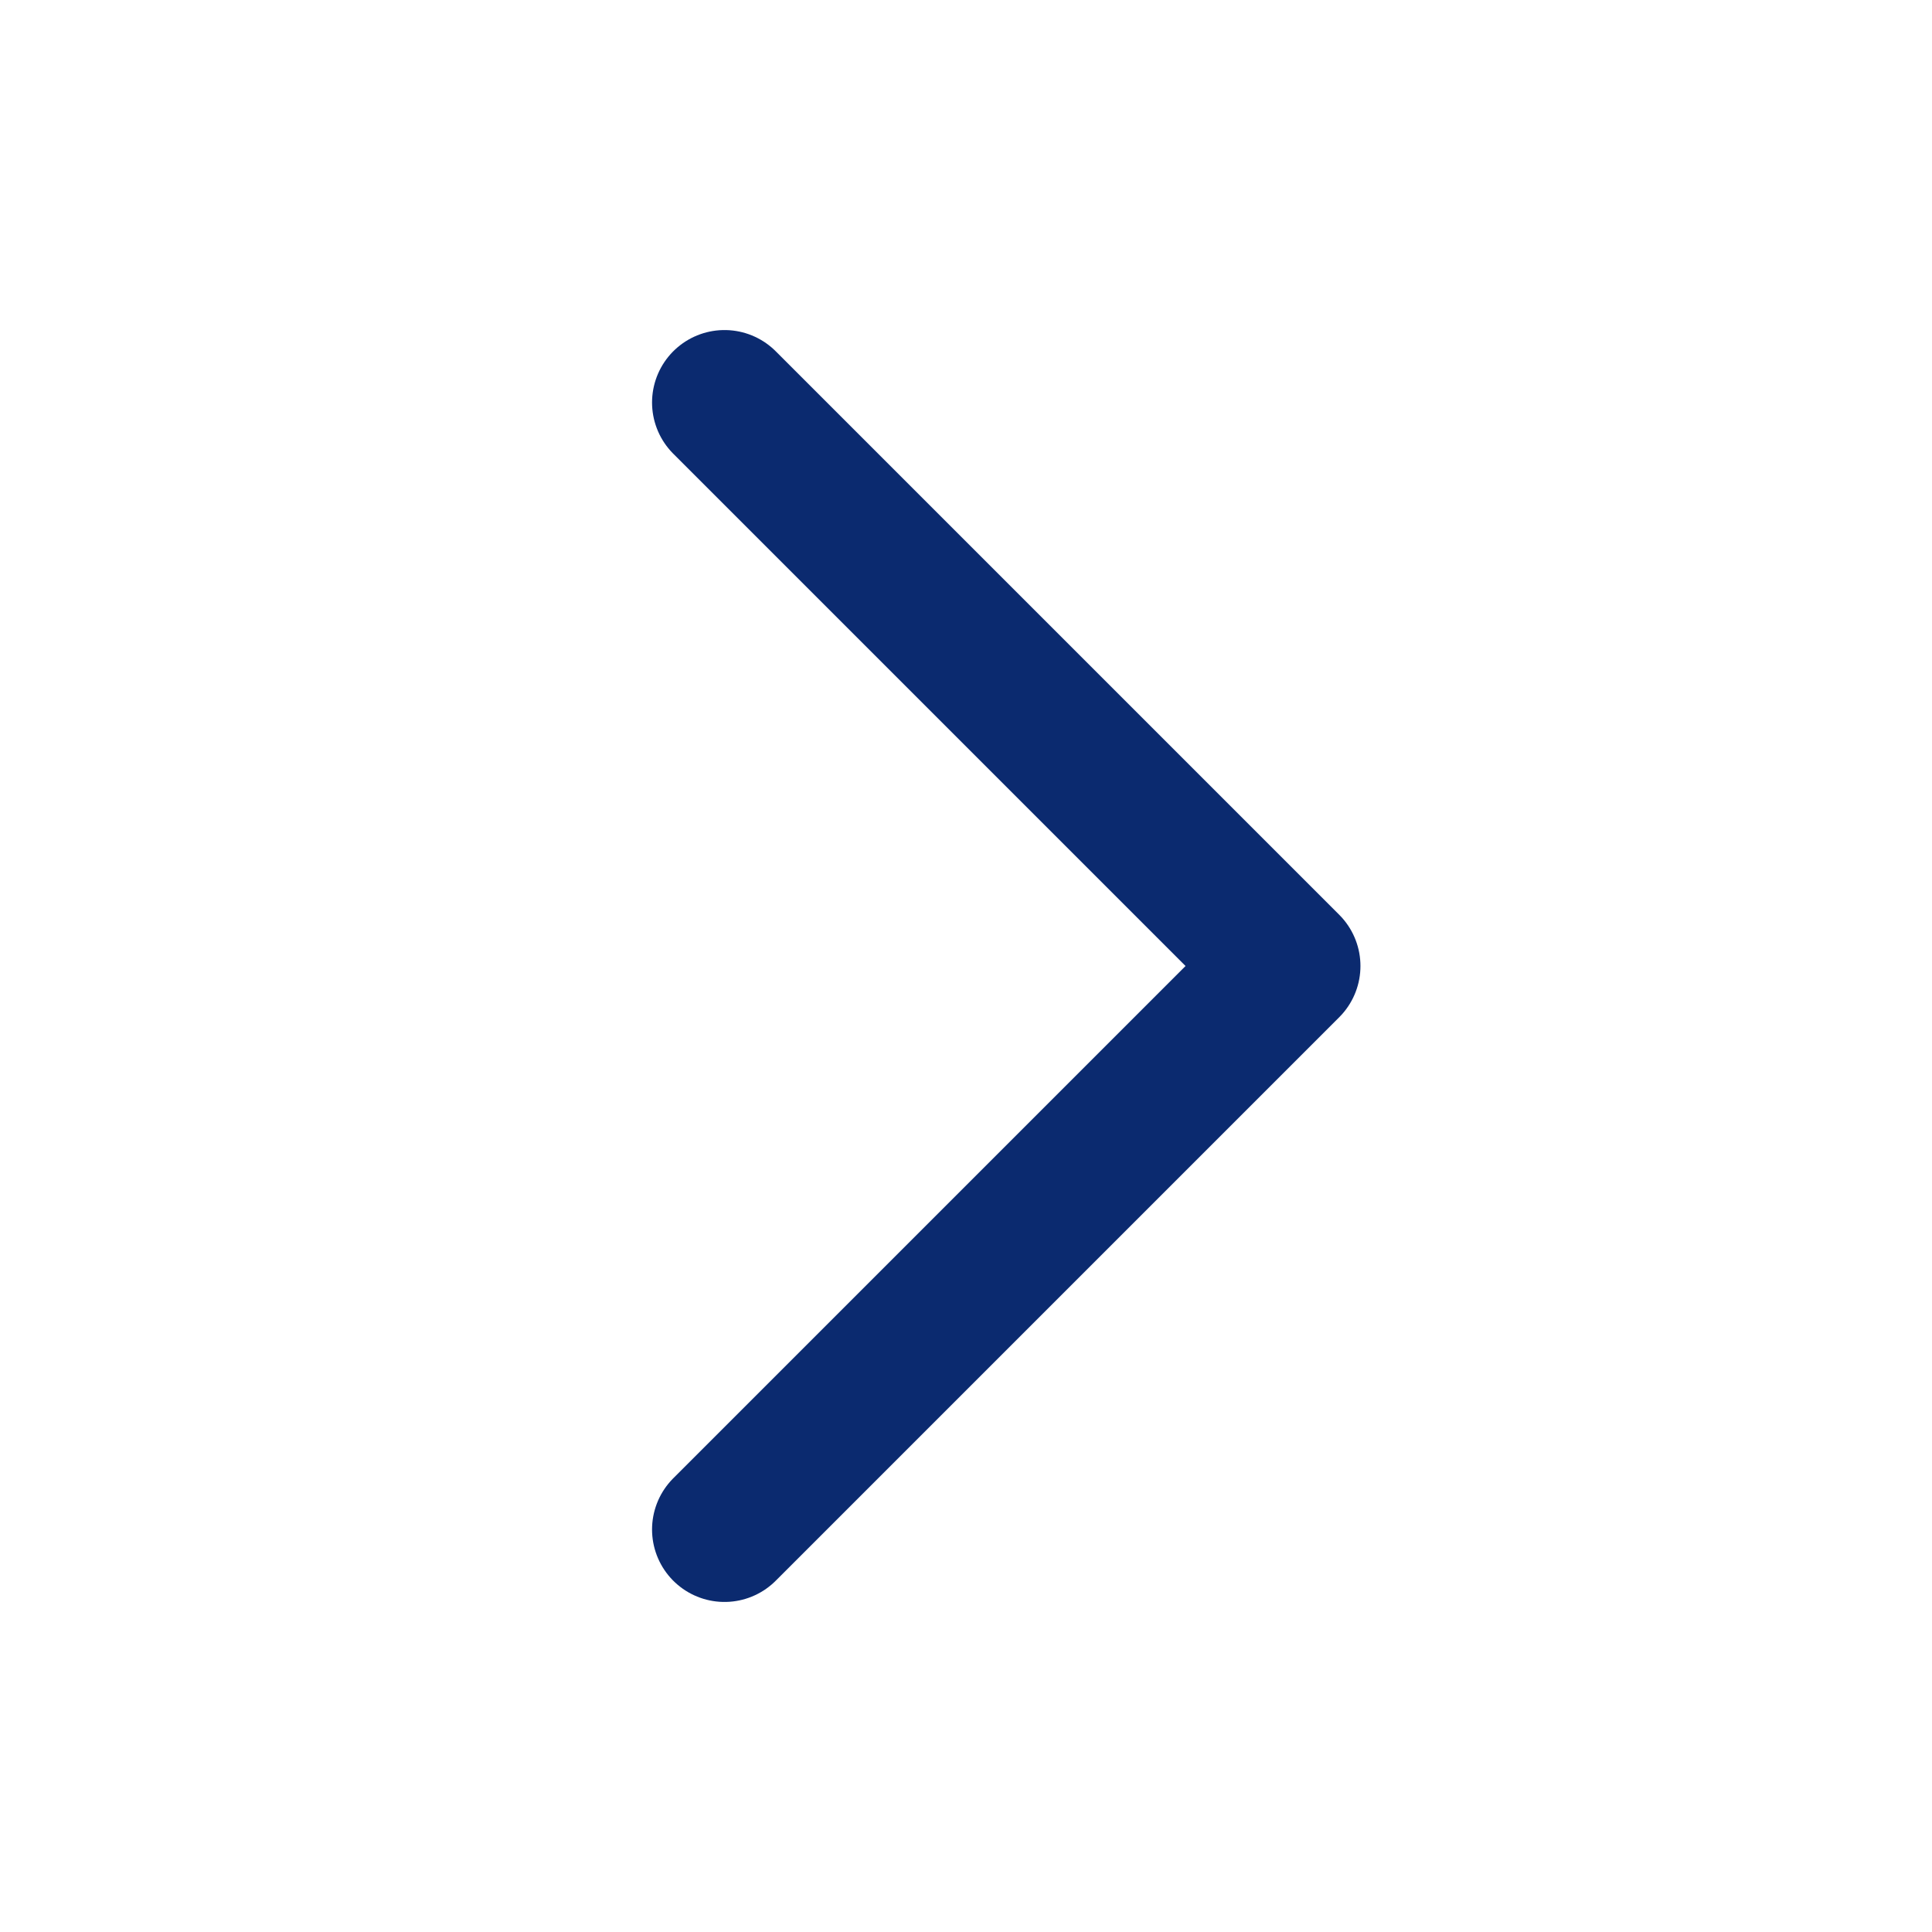
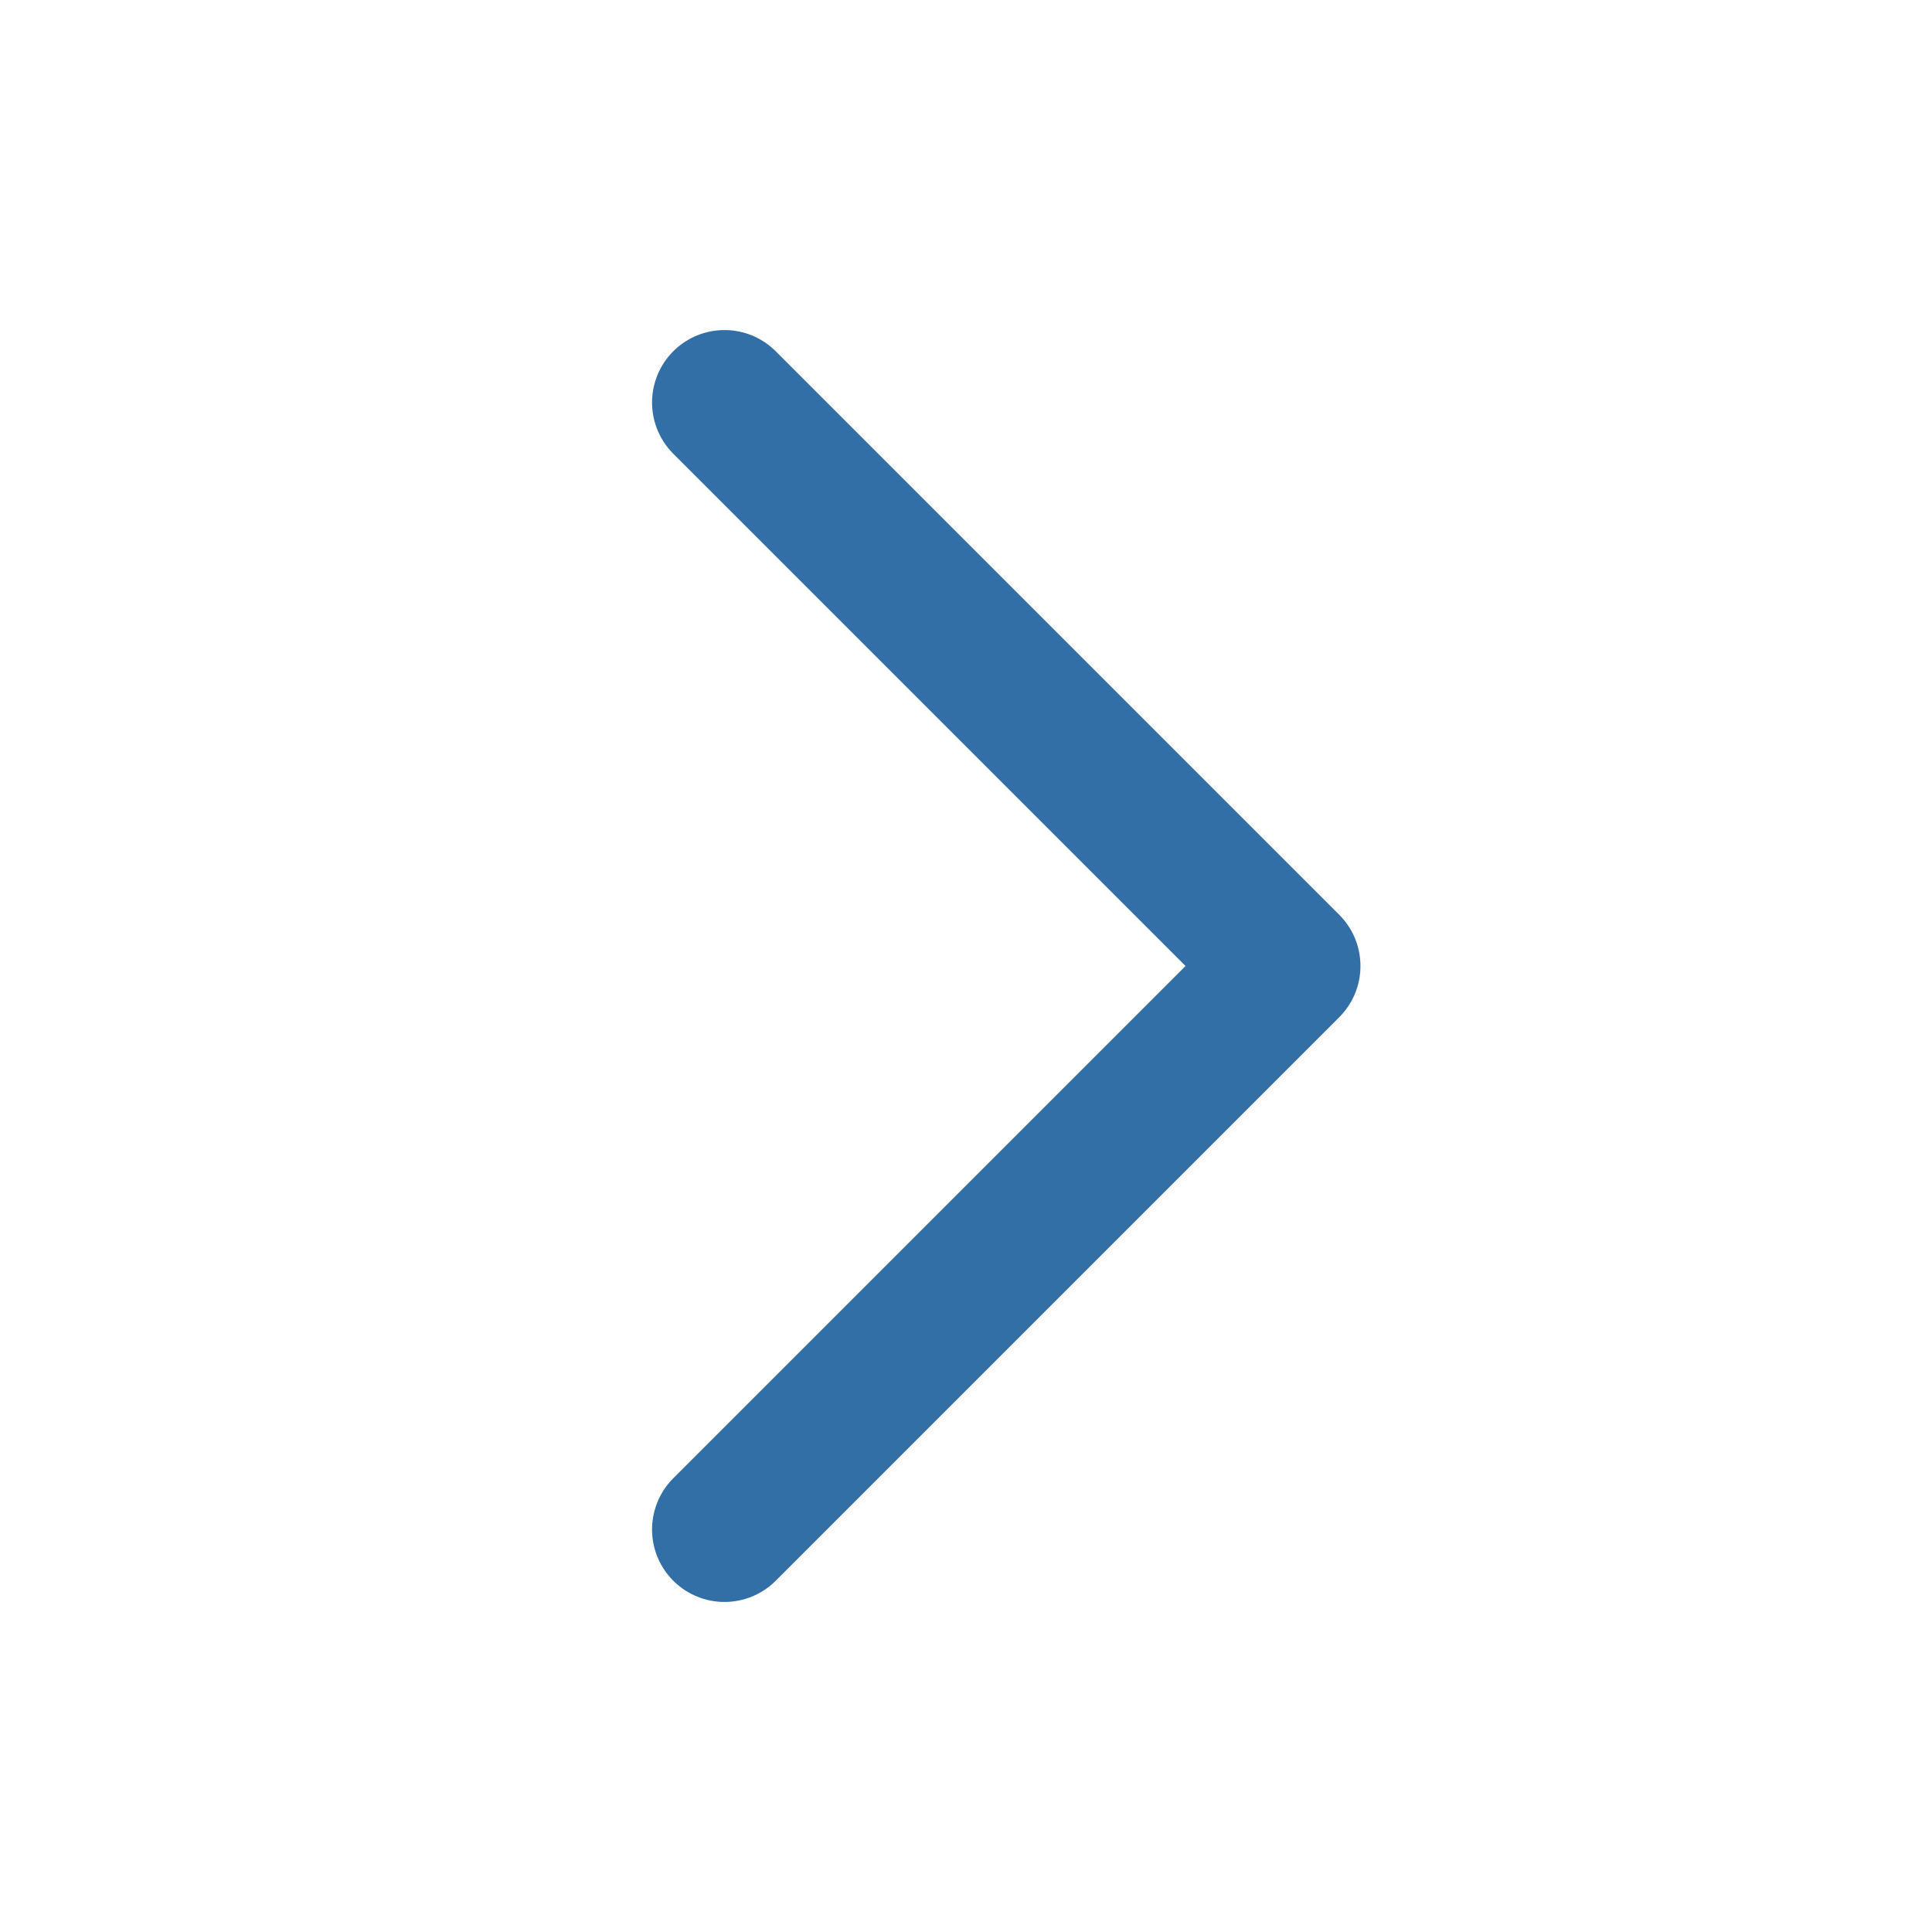
- <svg xmlns="http://www.w3.org/2000/svg" width="18" height="18" viewBox="0 0 24 24" fill="none" stroke="#0B2A6F" stroke-width="1.8" stroke-linecap="round" stroke-linejoin="round">
+ <svg xmlns="http://www.w3.org/2000/svg" width="18" height="18" viewBox="0 0 24 24" fill="none" stroke="#326FA6" stroke-width="1.8" stroke-linecap="round" stroke-linejoin="round">
  <path d="m9 5 7 7-7 7" />
</svg>
